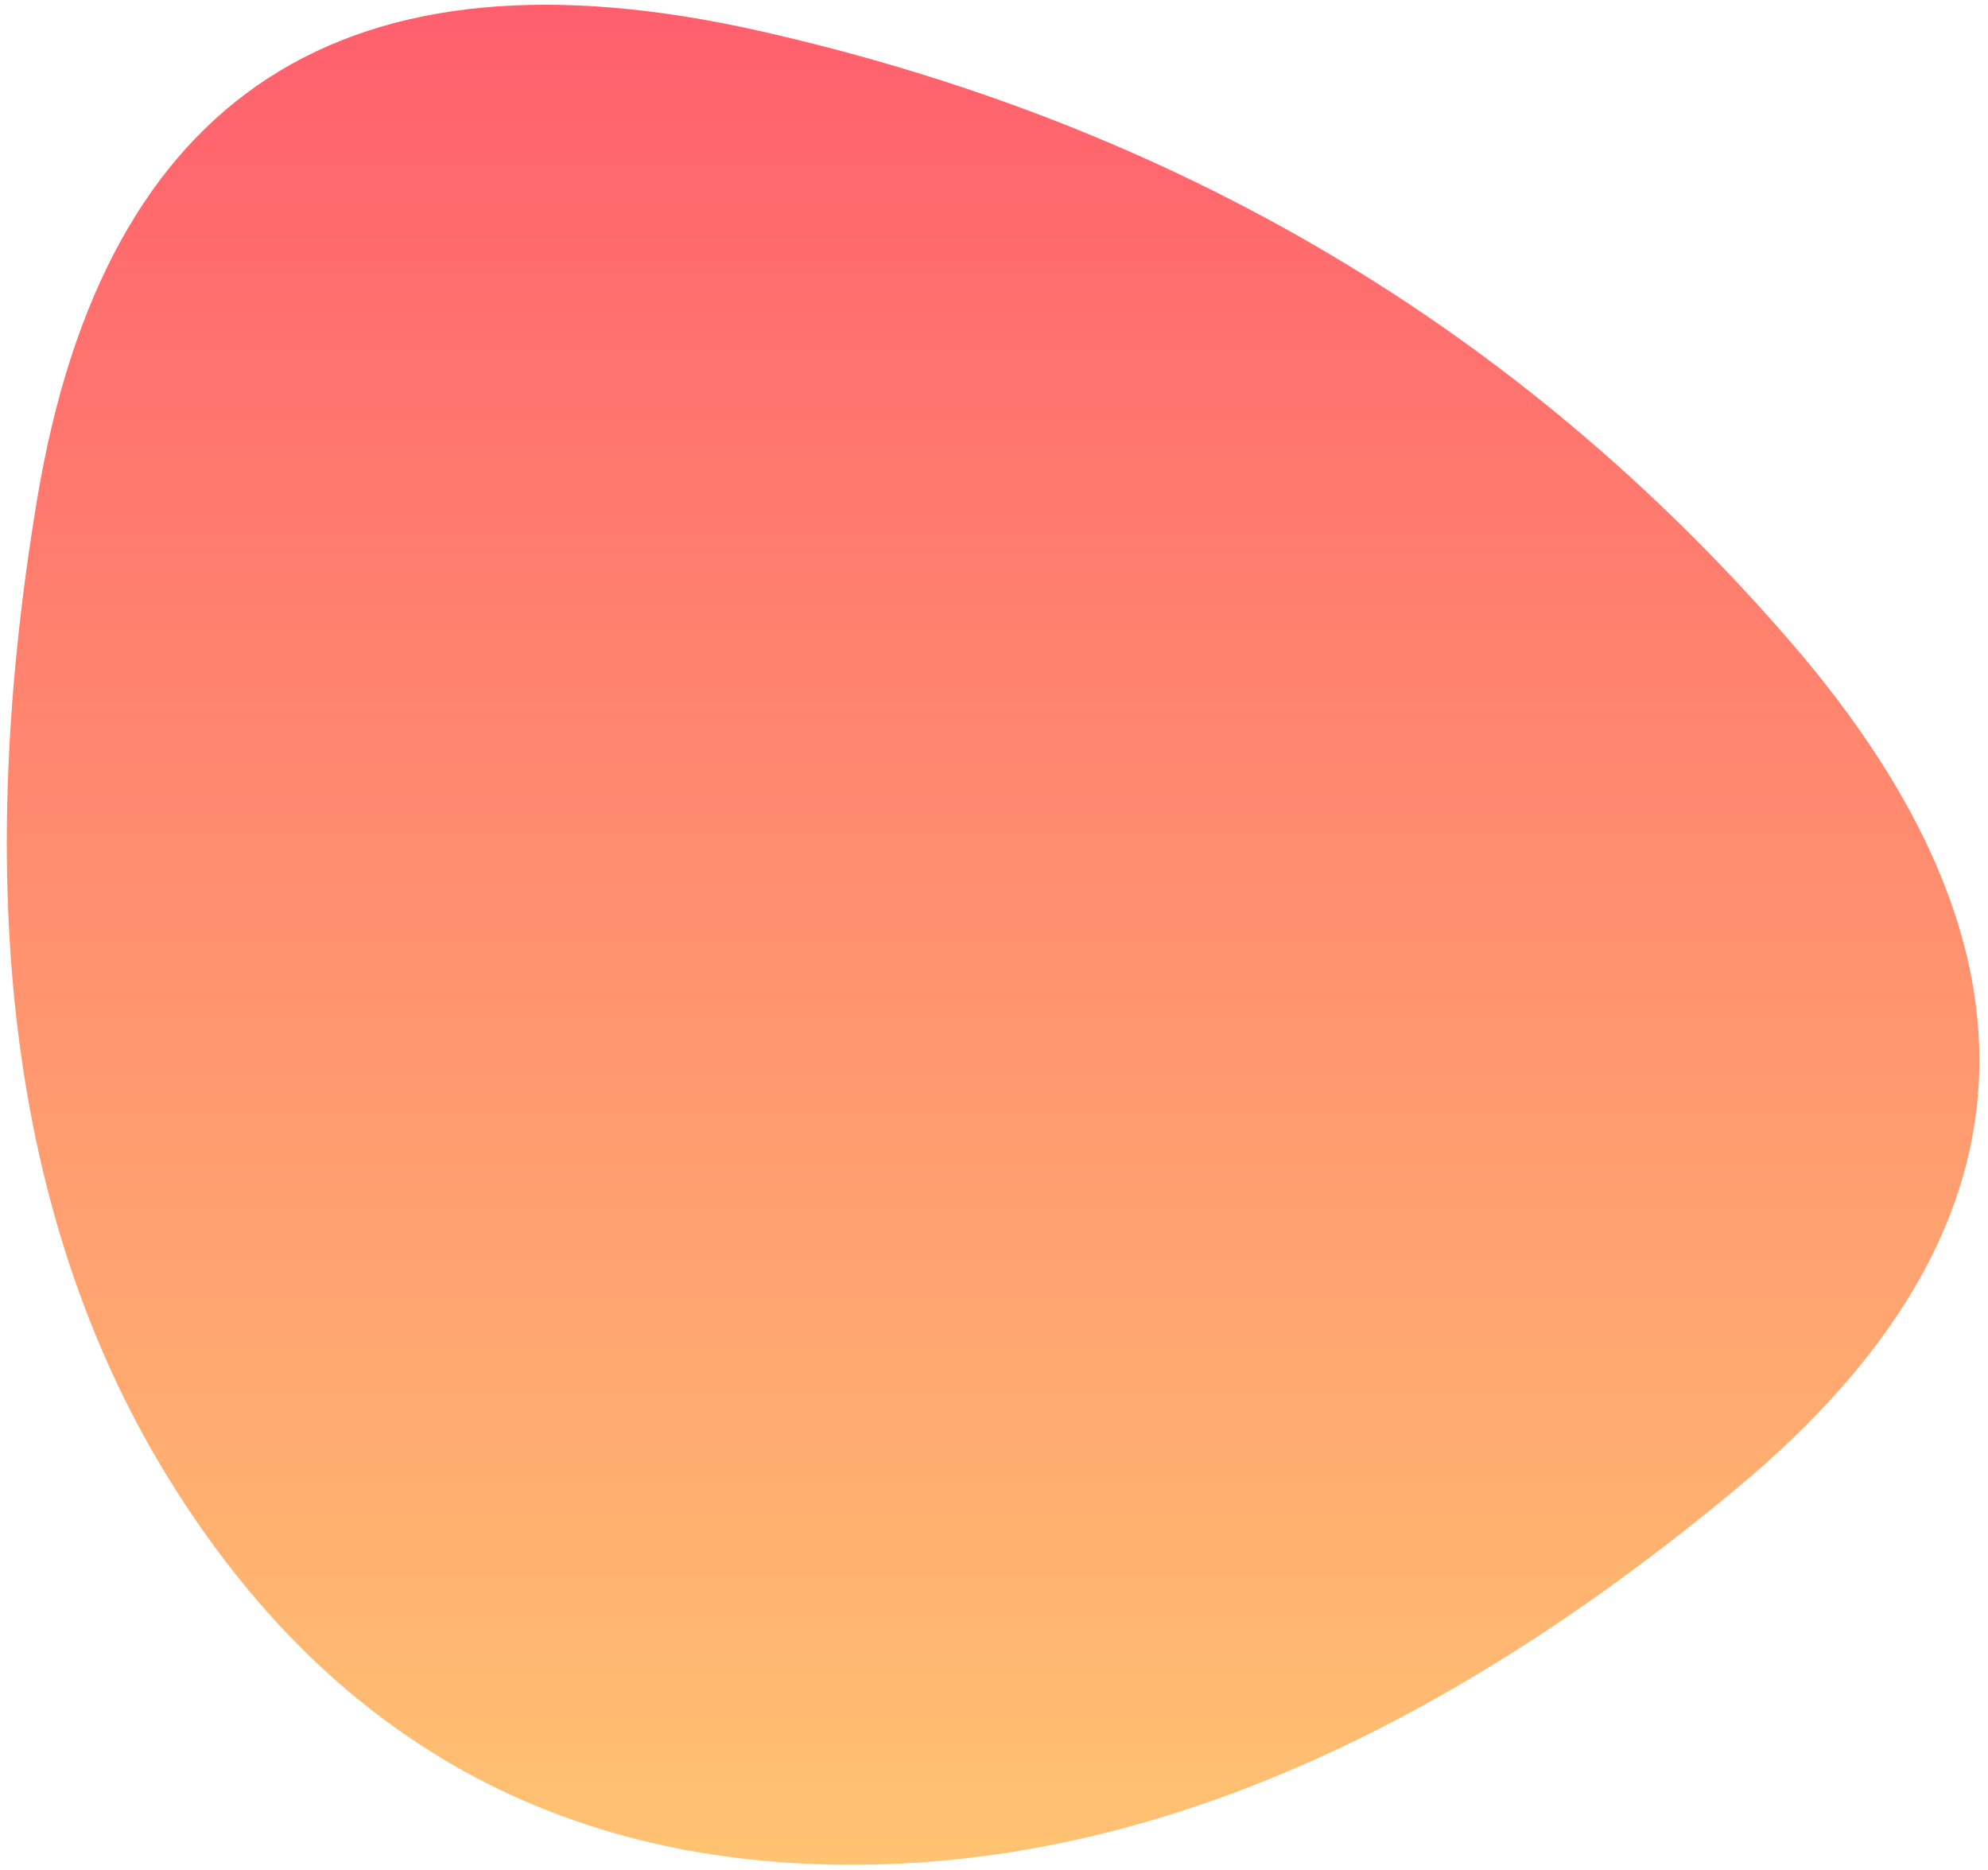
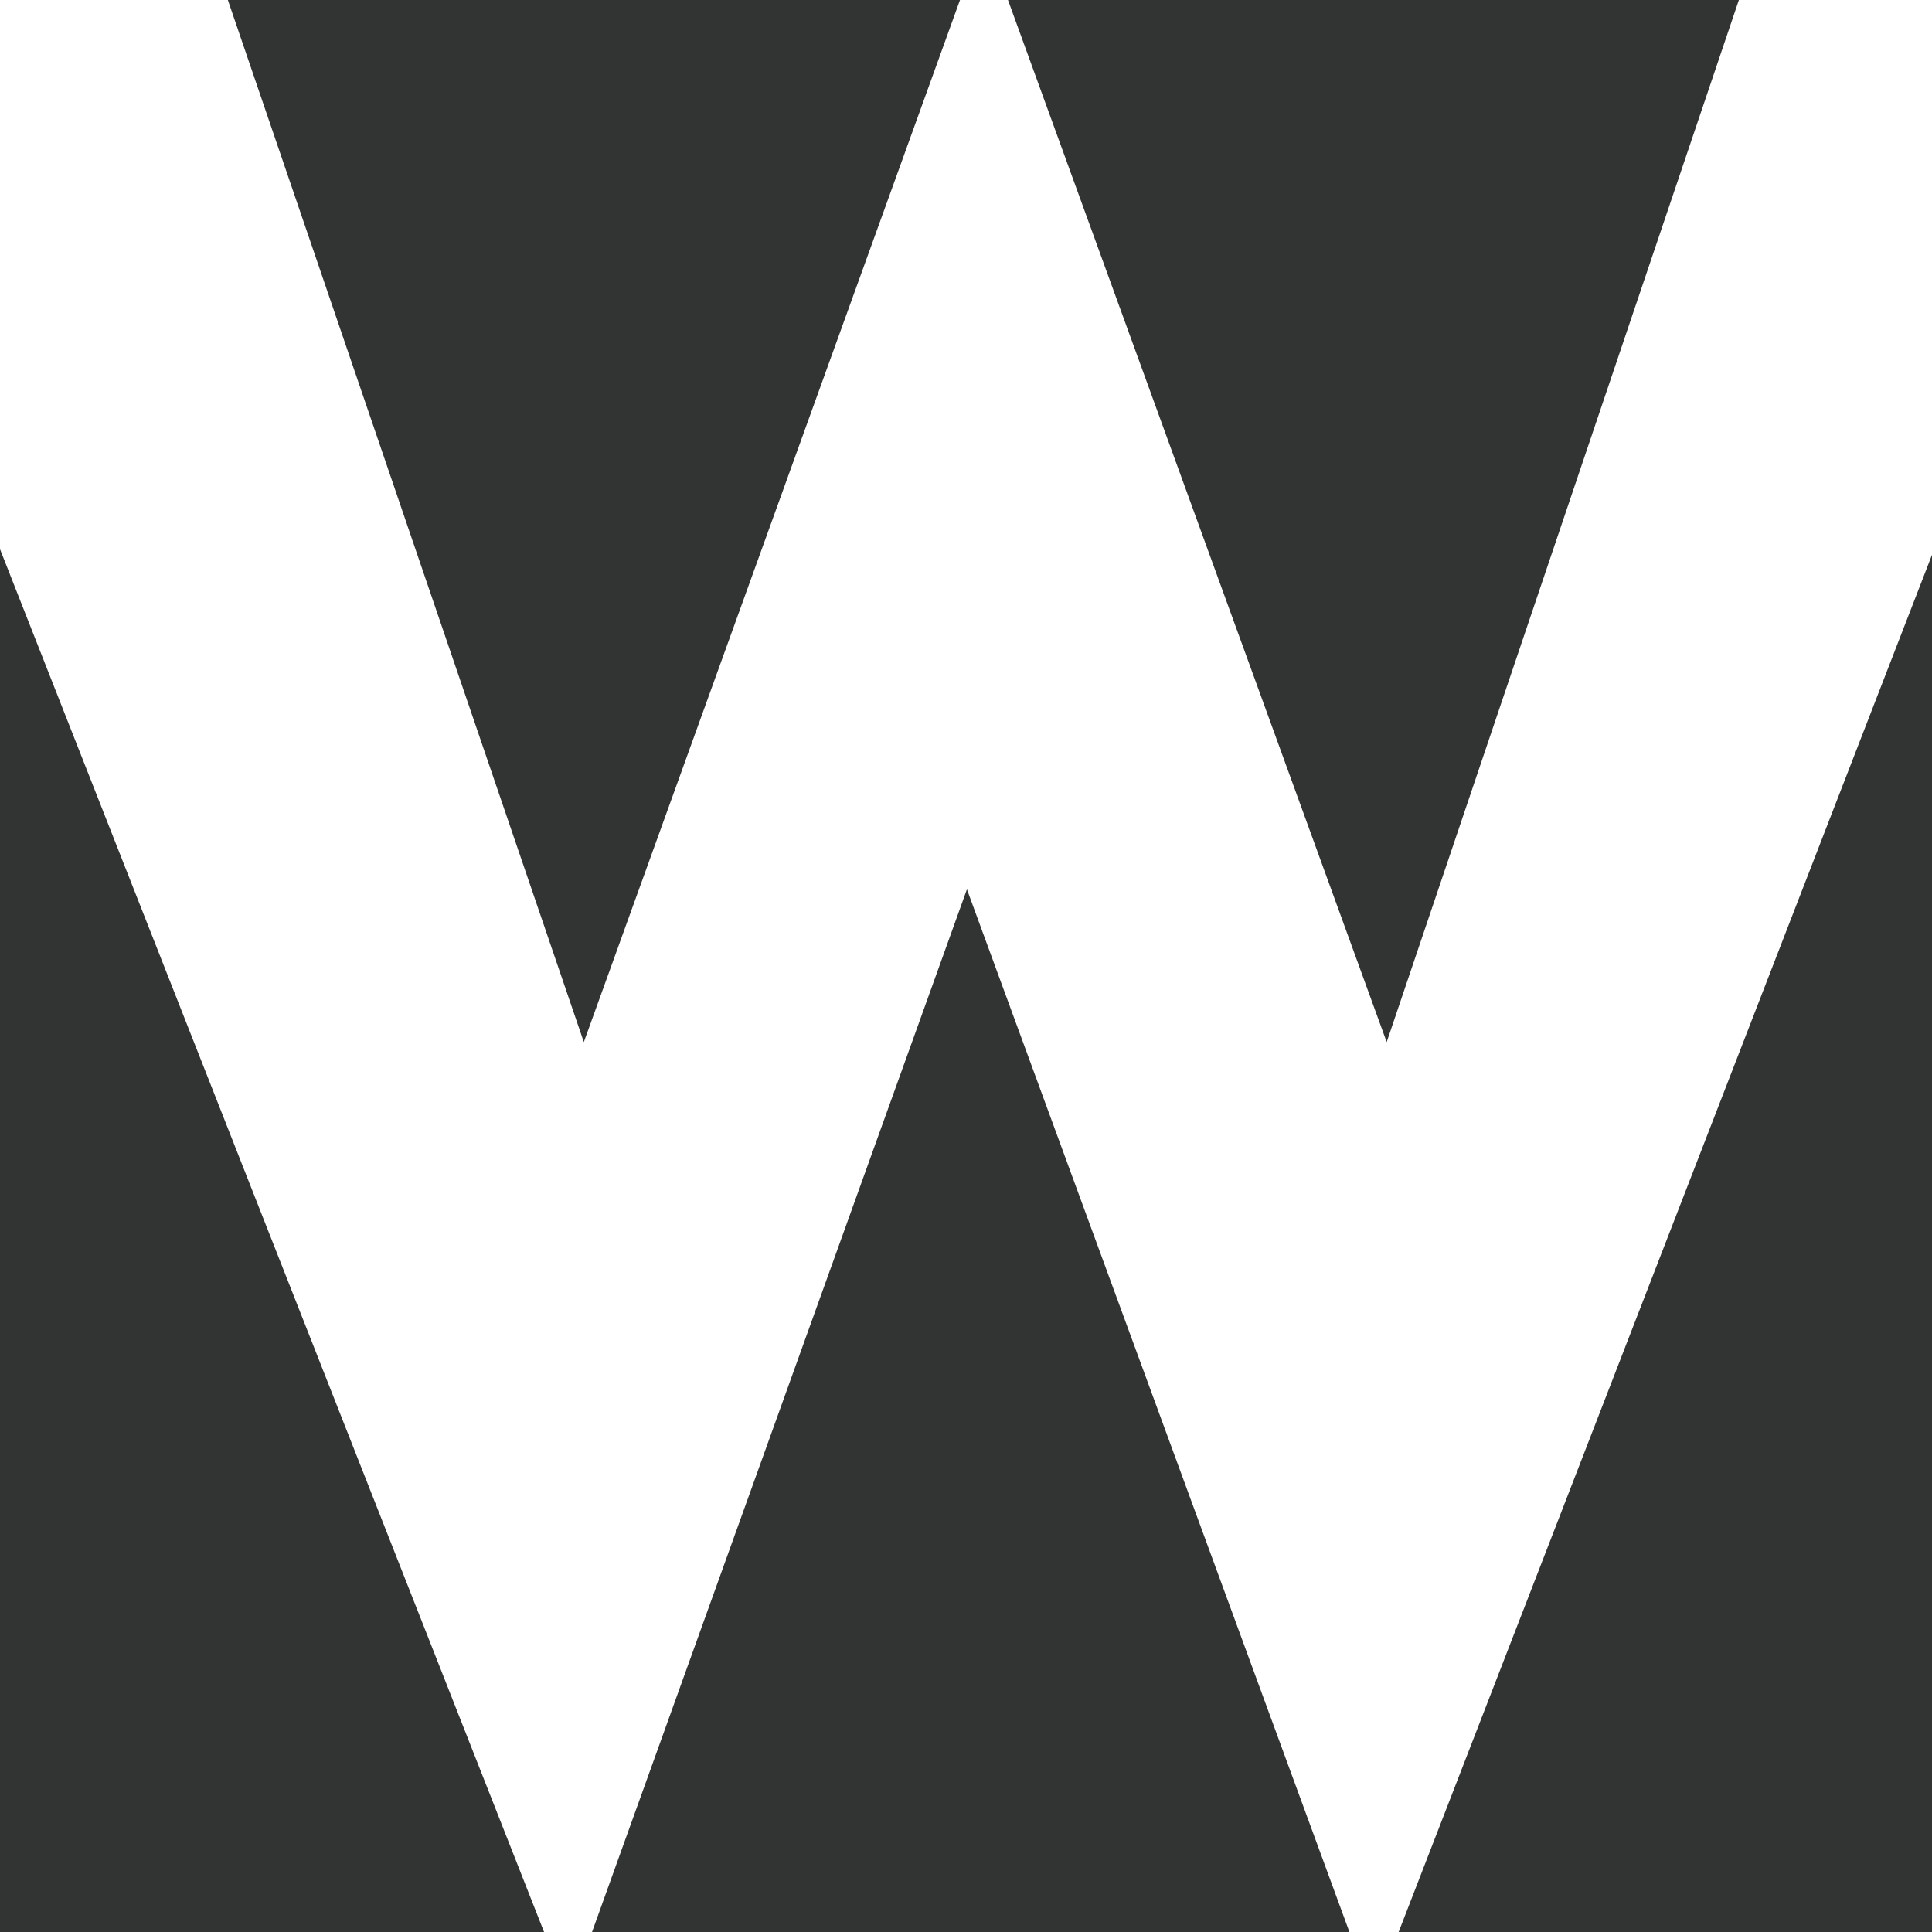
- <svg xmlns="http://www.w3.org/2000/svg" width="117" height="110" viewBox="0 0 117 110" fill="none">
-   <path d="M102.282 87.513C84.385 102.427 66.874 109.829 49.75 109.719C32.626 109.608 19.424 102.151 10.144 87.347C0.864 72.543 -1.787 53.209 2.19 29.346C6.167 5.483 20.363 -3.686 44.779 1.837C69.194 7.361 89.356 19.293 105.265 37.632C121.174 55.971 120.18 72.598 102.282 87.513Z" fill="url(#paint0_linear)" />
-   <defs>
-     <linearGradient id="paint0_linear" x1="0.4" y1="0.28" x2="0.4" y2="109.72" gradientUnits="userSpaceOnUse">
-       <stop stop-color="#FF5F6D" />
-       <stop offset="1" stop-color="#FFC371" />
-     </linearGradient>
-   </defs>
+ <svg xmlns="http://www.w3.org/2000/svg" width="48" height="48" viewBox="0 0 48 48" fill="none">
+   <path d="M48 13.784V48H34.749L48 13.784ZM43.202 0L34.452 25.89L25.043 0H43.202ZM24.023 22.095L33.526 48H14.709L24.023 22.095ZM23.851 0L14.505 25.89L5.661 0H23.851ZM0 13.643L13.517 48H0V13.643Z" fill="#323333" />
</svg>
